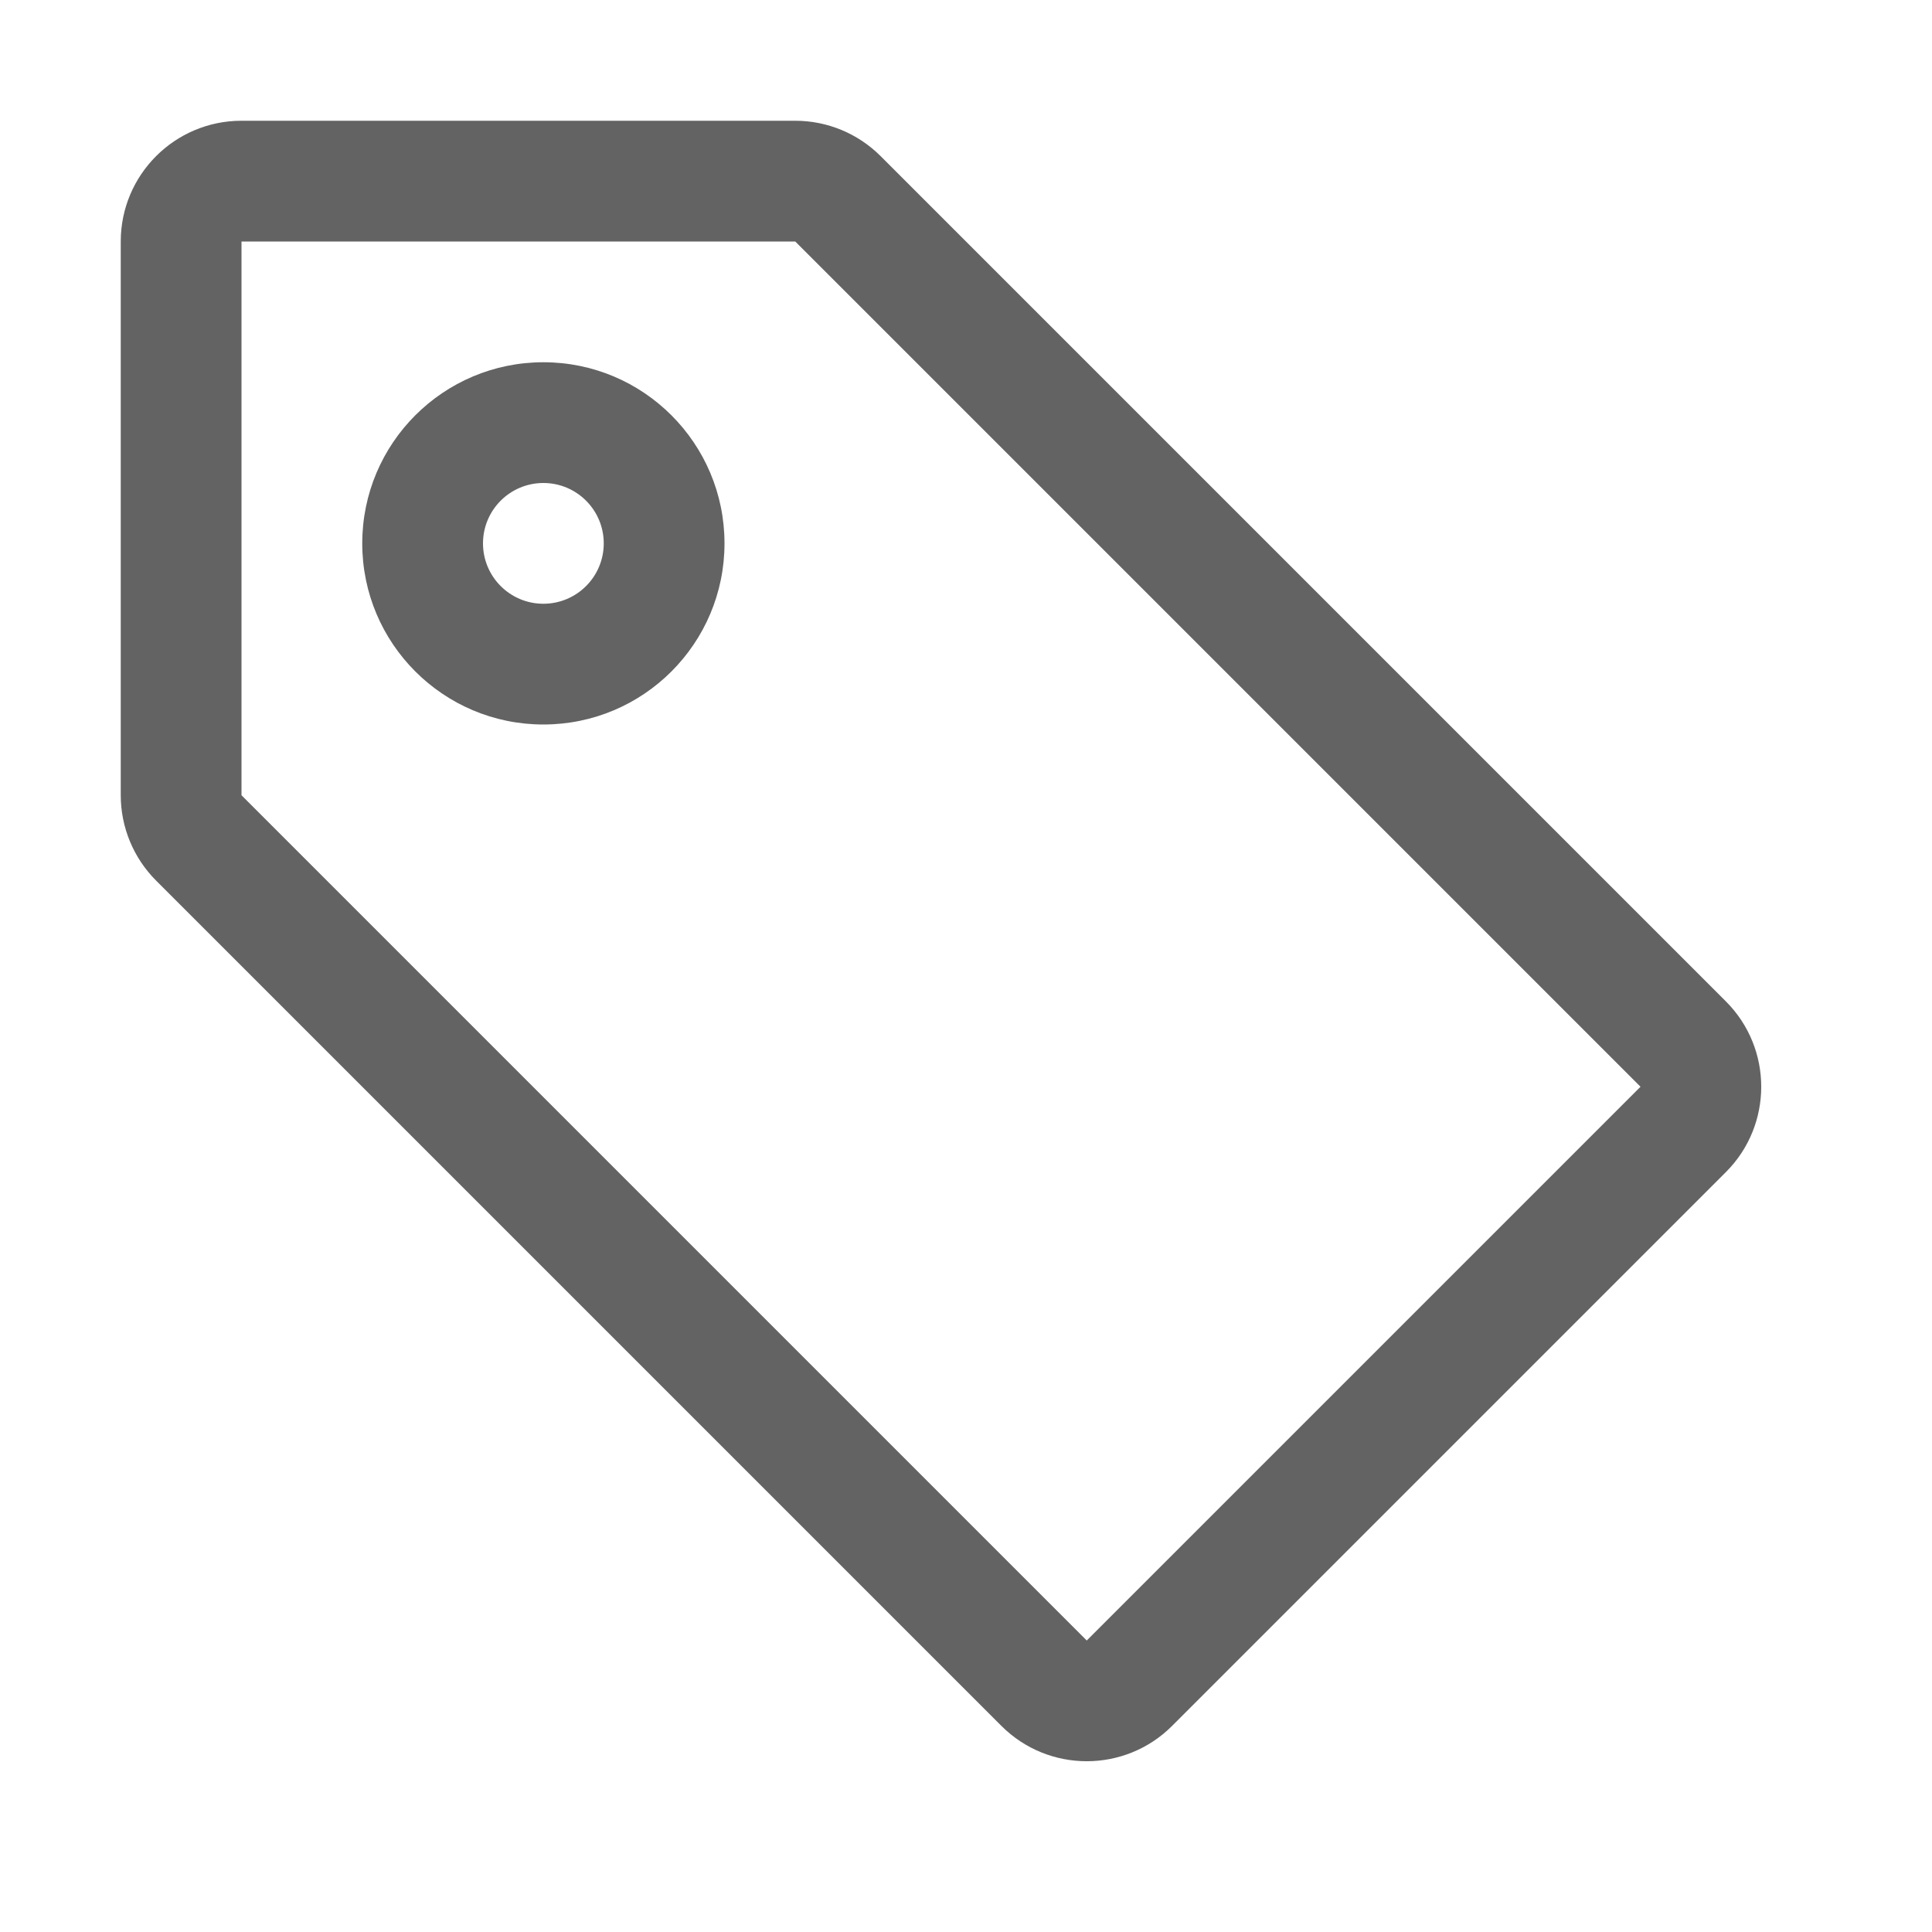
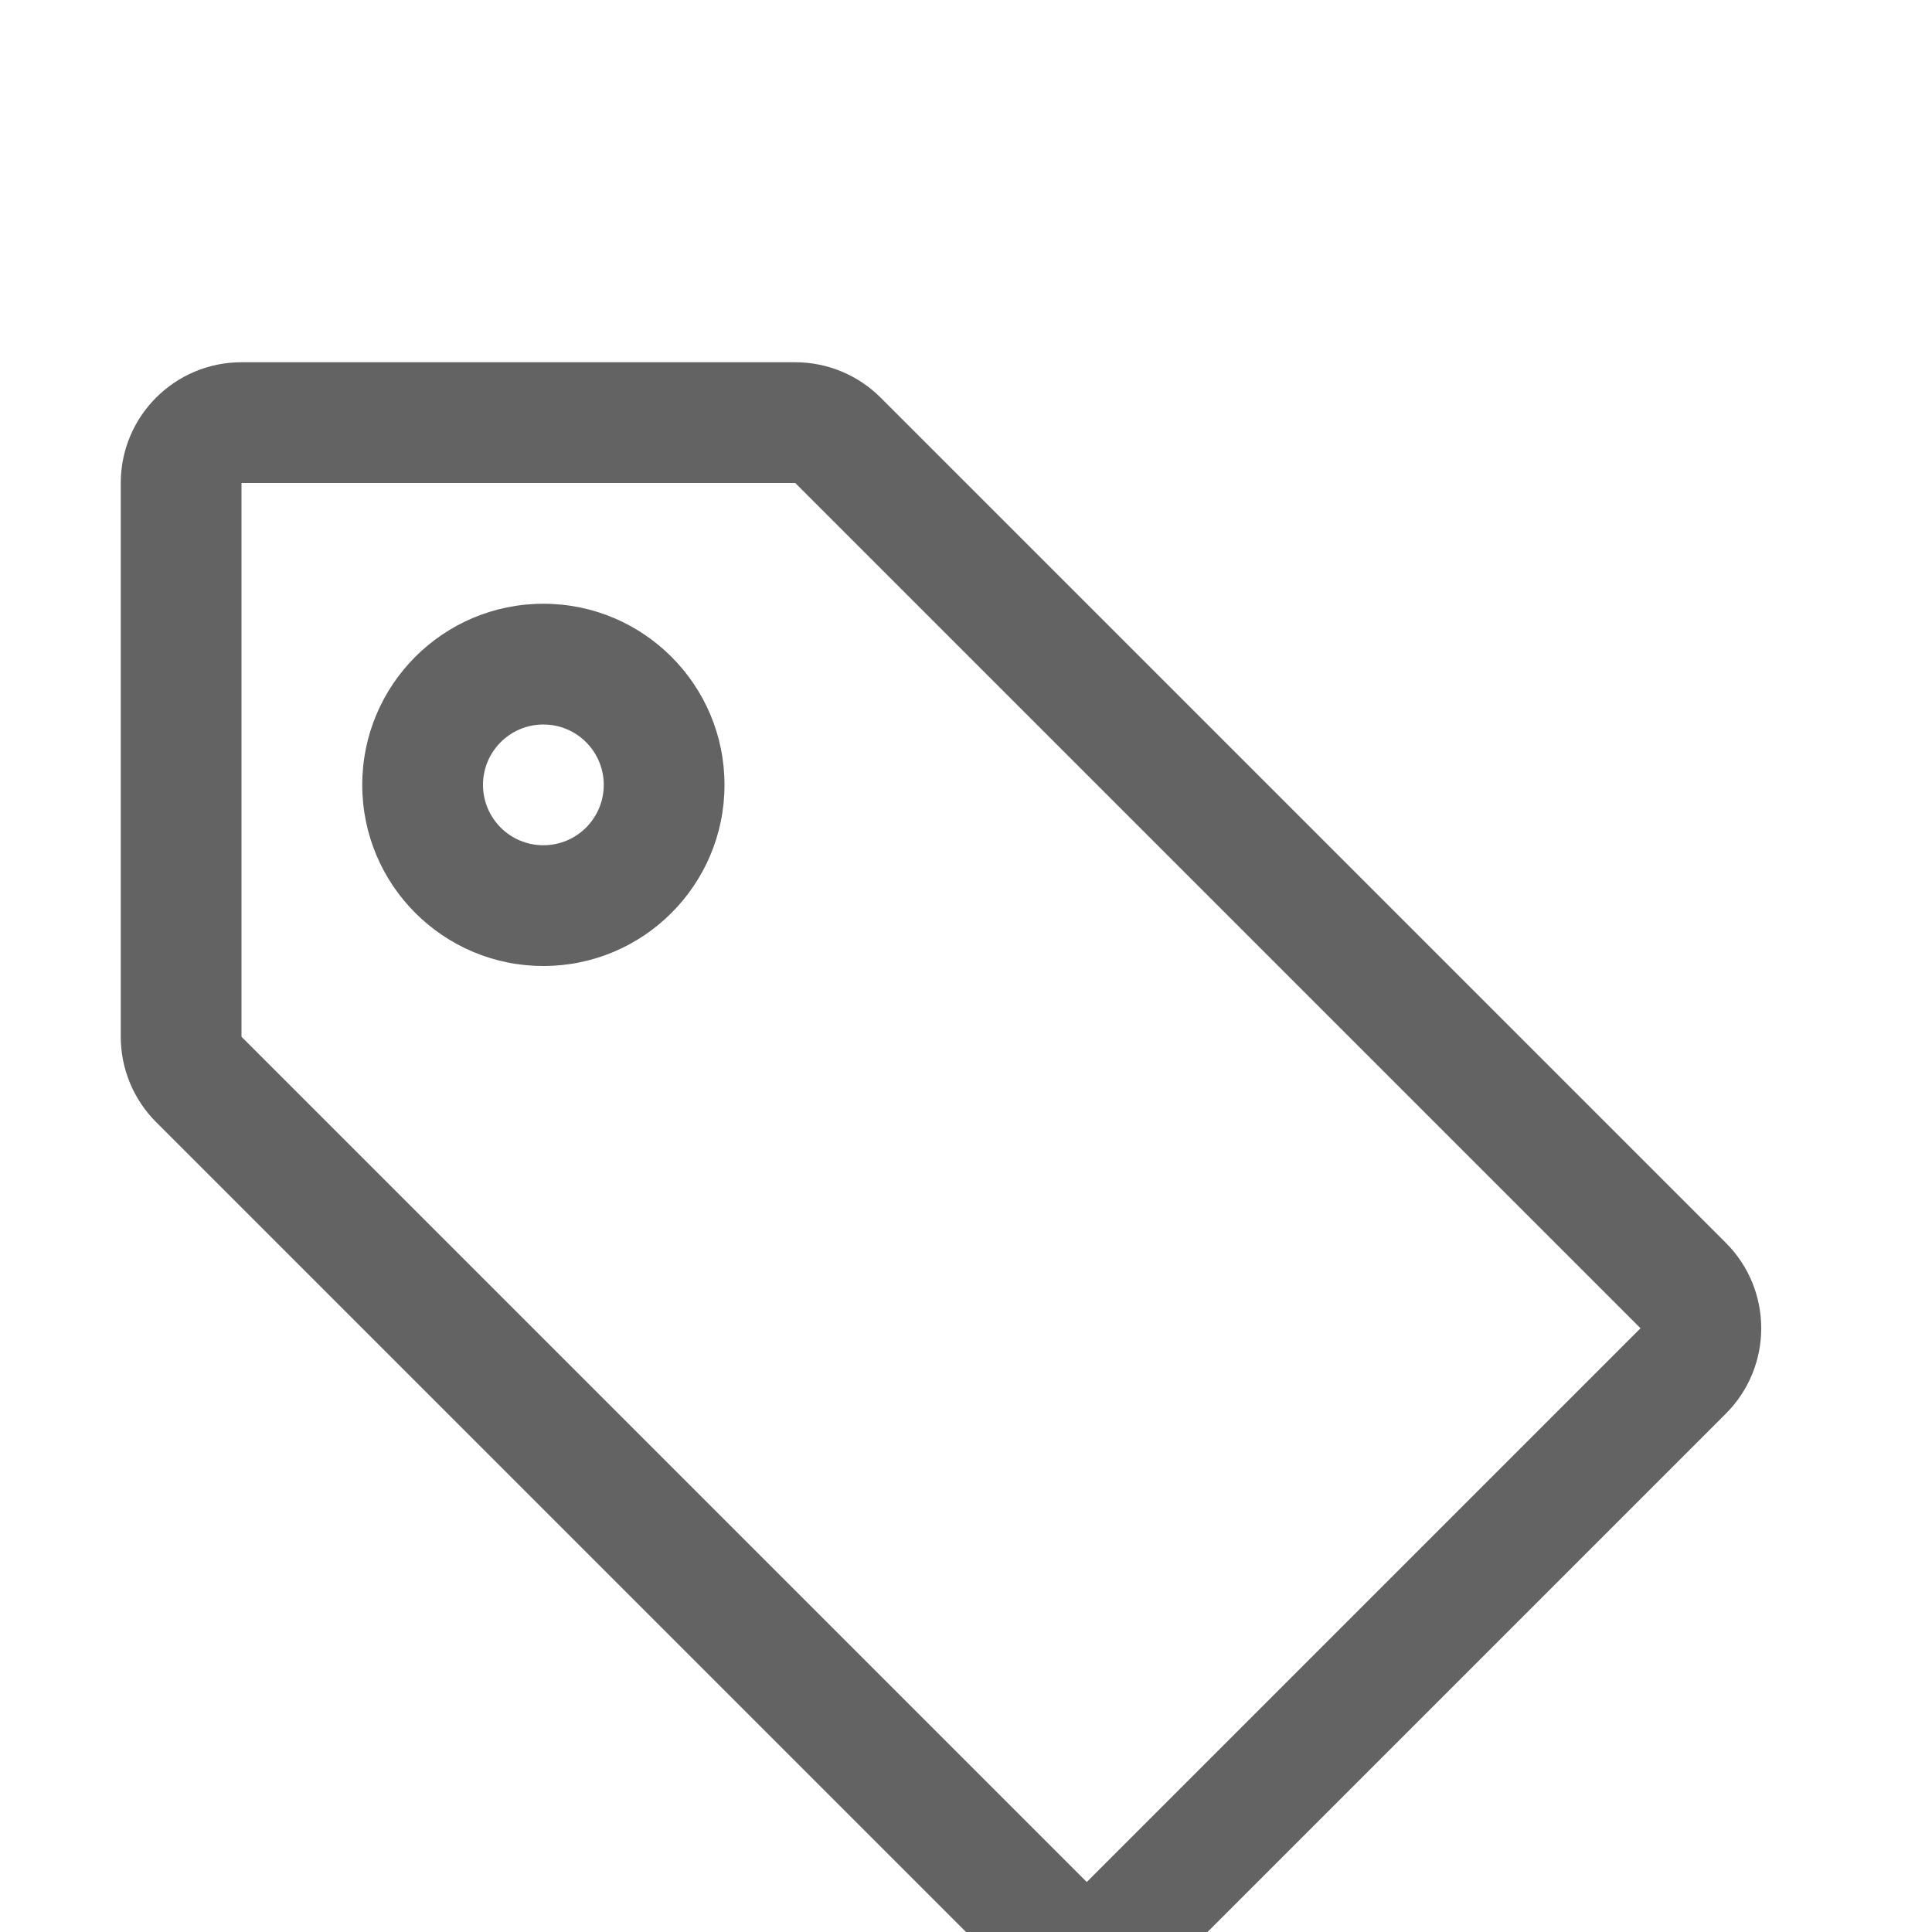
- <svg xmlns="http://www.w3.org/2000/svg" width="13px" height="13px" viewBox="0 0 16 16" fill="#636363" class="bi bi-tag">
+ <svg xmlns="http://www.w3.org/2000/svg" width="13px" height="13px" viewBox="0 0 16 12" fill="#636363" class="bi bi-tag">
  <path d="M6 4.5a1.5 1.5 0 1 1-3 0 1.5 1.5 0 0 1 3 0zm-1 0a.5.5 0 1 0-1 0 .5.5 0 0 0 1 0z" />
  <path d="M2 1h4.586a1 1 0 0 1 .707.293l7 7a1 1 0 0 1 0 1.414l-4.586 4.586a1 1 0 0 1-1.414 0l-7-7A1 1 0 0 1 1 6.586V2a1 1 0 0 1 1-1zm0 5.586 7 7L13.586 9l-7-7H2v4.586z" />
</svg>
